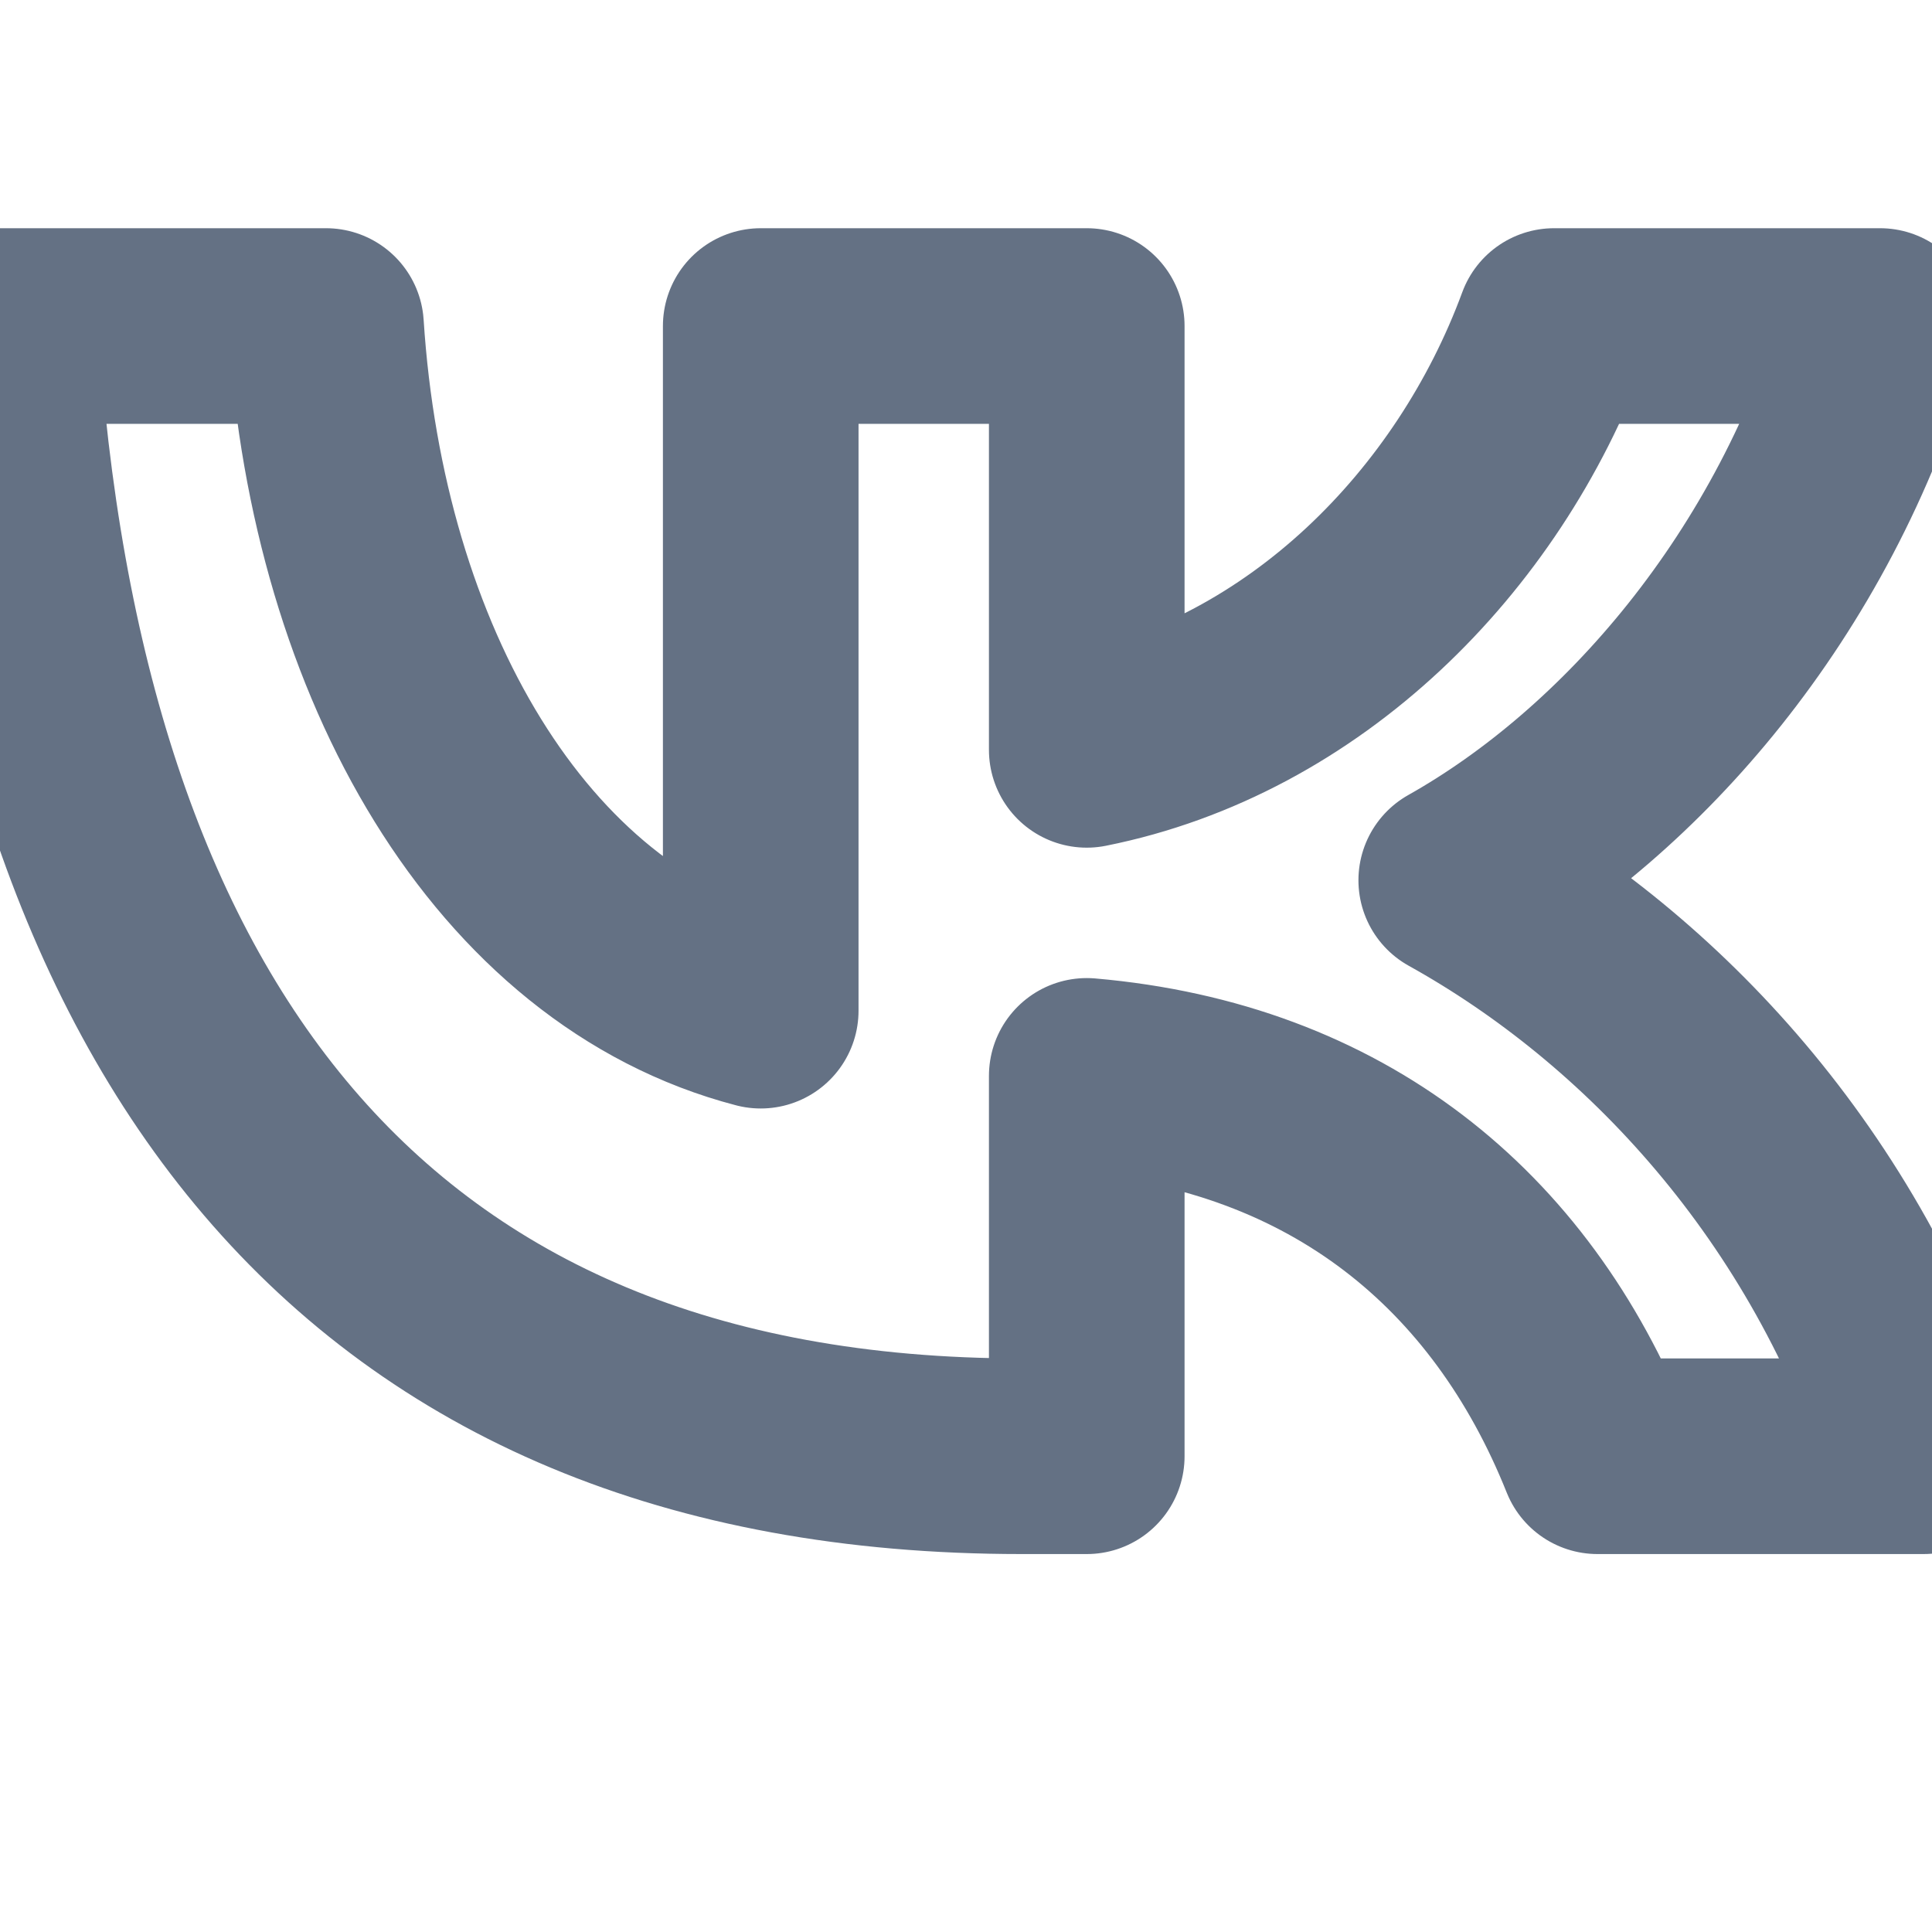
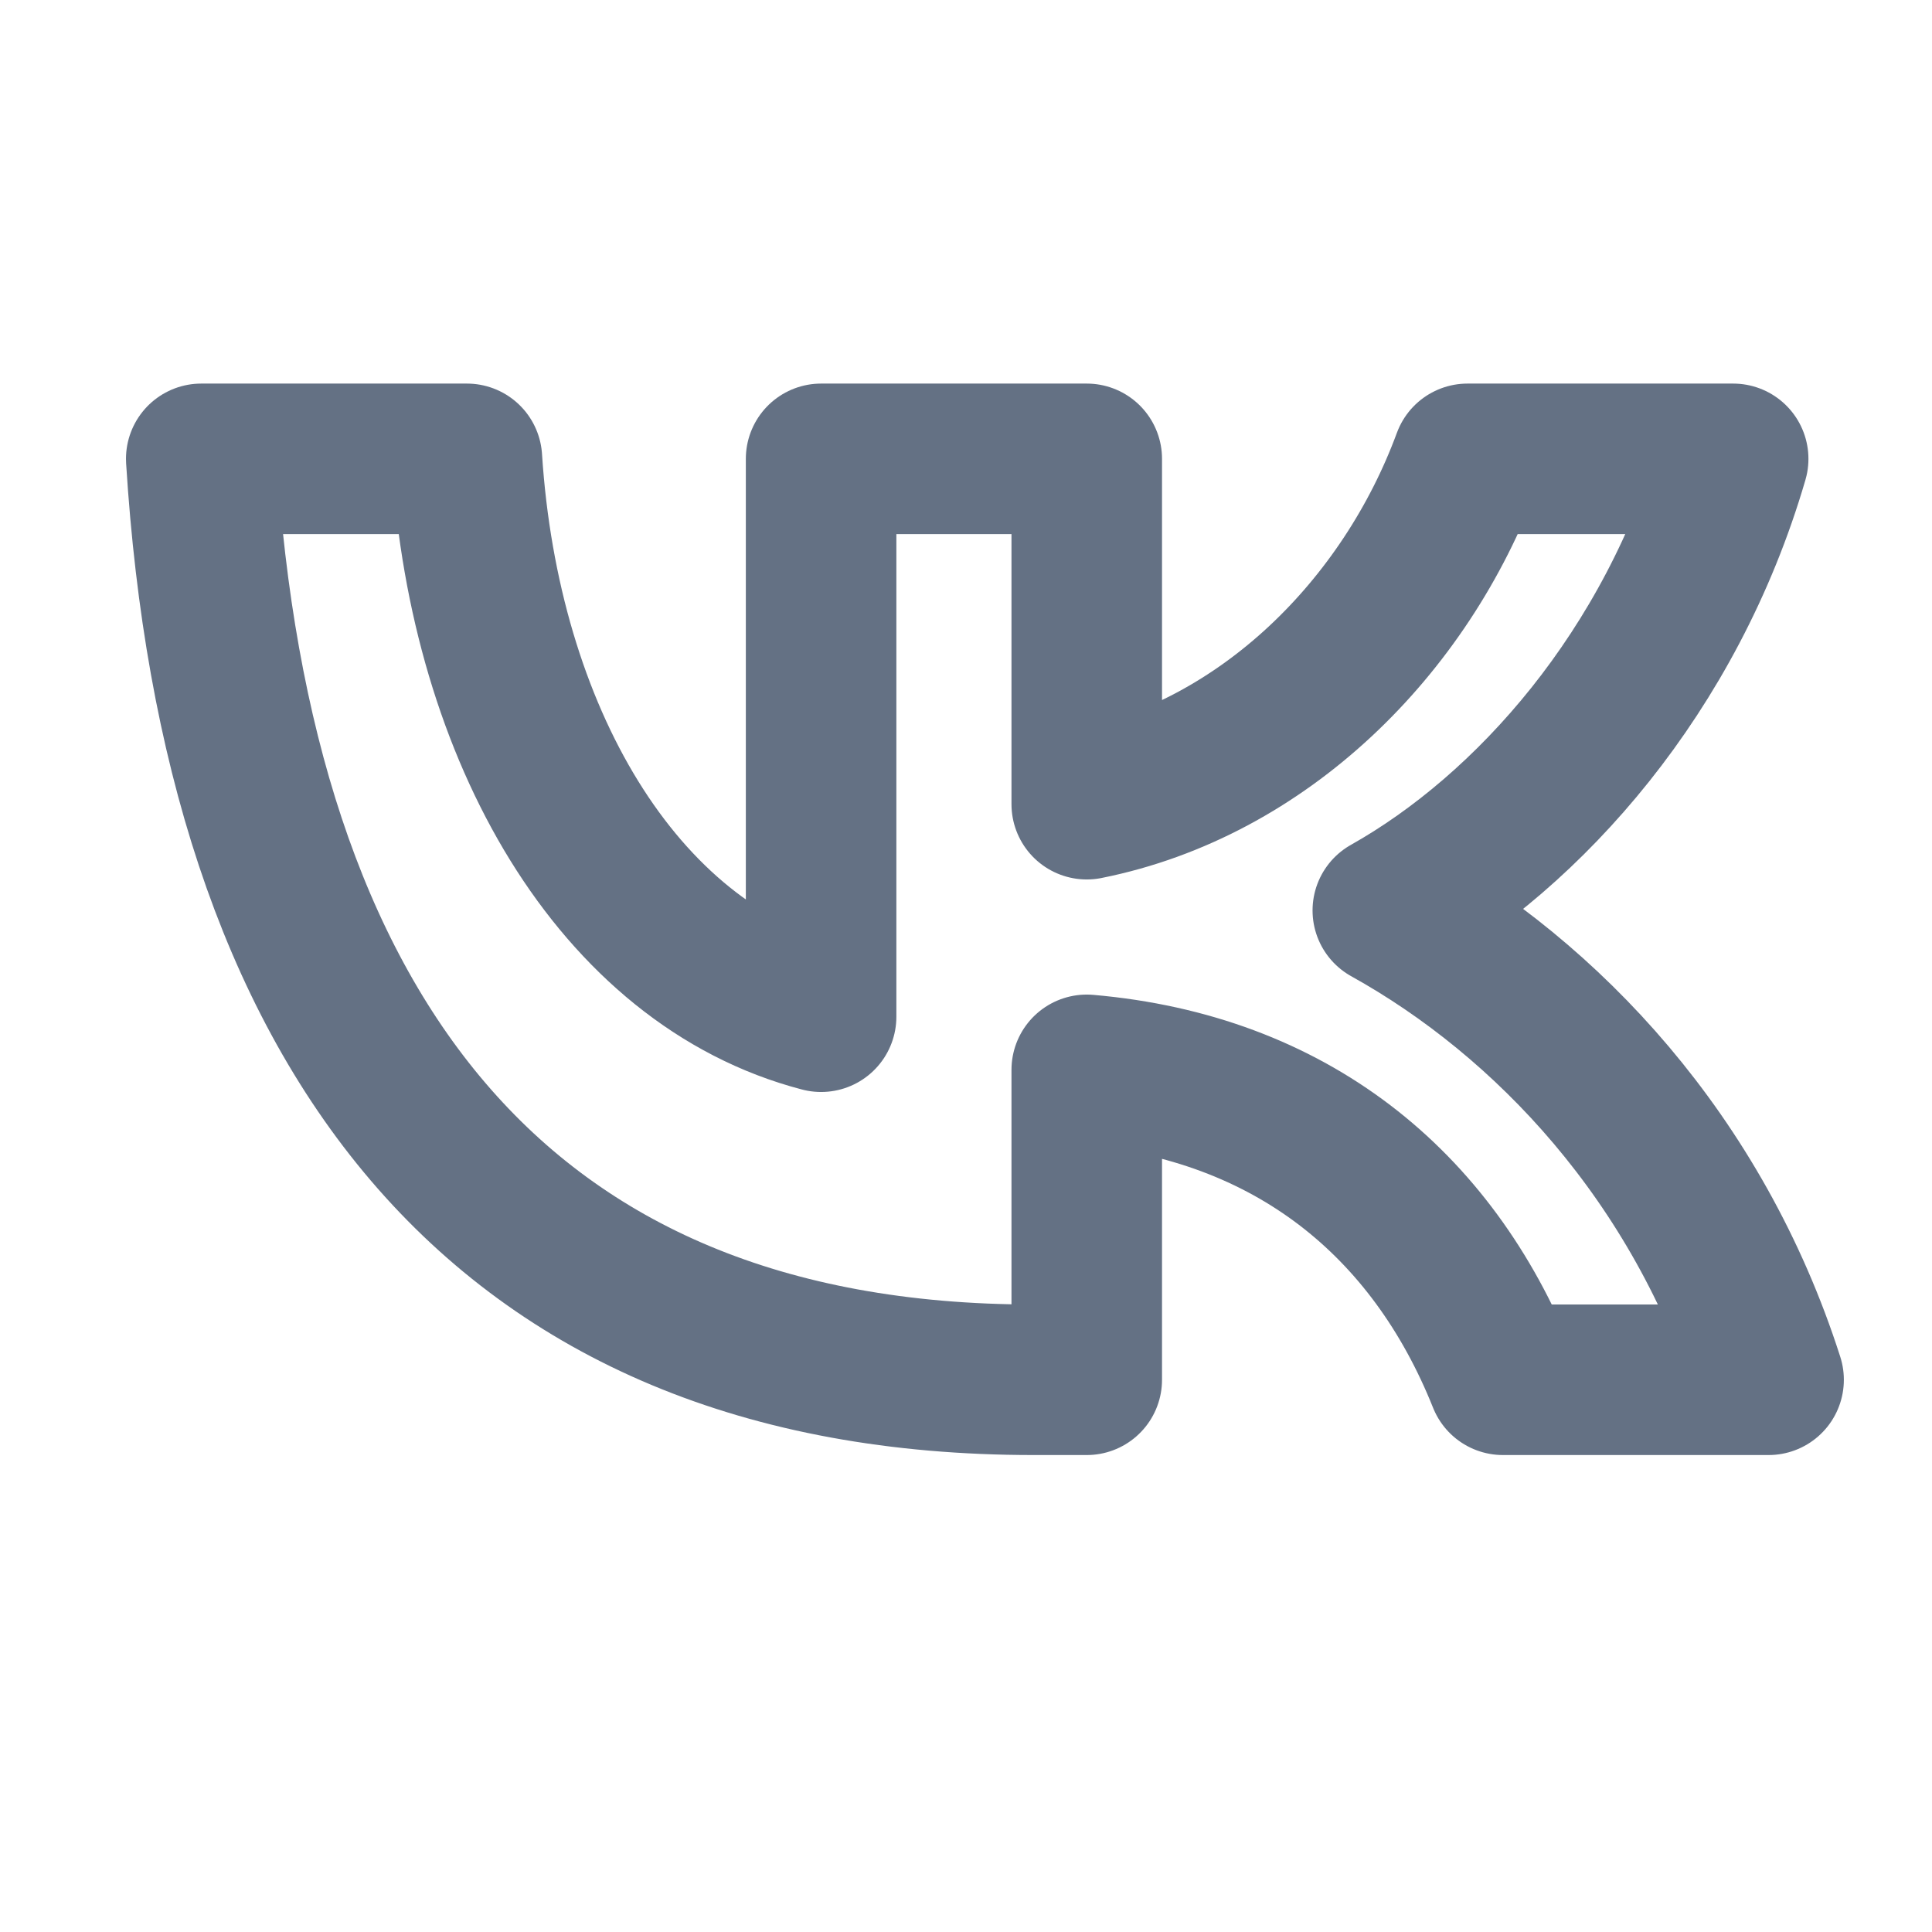
- <svg xmlns="http://www.w3.org/2000/svg" viewBox="0 0 24 24" fill="none" stroke="#647184" stroke-width="1.8" stroke-linecap="round" stroke-linejoin="round">
-   <path transform="translate(-4.05 -5.4) scale(1.35)" d="M3 7h3c.2 3.1 1.7 5.7 4 6.3V7h3v3.9c2-.4 3.6-2 4.3-3.9h3c-.7 2.4-2.3 4.2-3.9 5.1 1.8 1 3.5 2.8 4.3 5.3h-3c-.8-2-2.4-3.3-4.7-3.5v3.5h-.6C6.3 17.4 3.4 13.4 3 7Z" />
+ <svg xmlns="http://www.w3.org/2000/svg" viewBox="0 0 24 24" fill="none" stroke="#647184" stroke-width="1.7" stroke-linecap="round" stroke-linejoin="round">
+   <path transform="translate(-0.8 -2) scale(1.1)" d="M3 7h3c.2 3.1 1.7 5.7 4 6.3V7h3v3.9c2-.4 3.6-2 4.3-3.9h3c-.7 2.4-2.3 4.2-3.9 5.1 1.8 1 3.5 2.8 4.3 5.3h-3c-.8-2-2.4-3.3-4.7-3.5v3.5h-.6C6.3 17.4 3.4 13.4 3 7Z" />
</svg>
